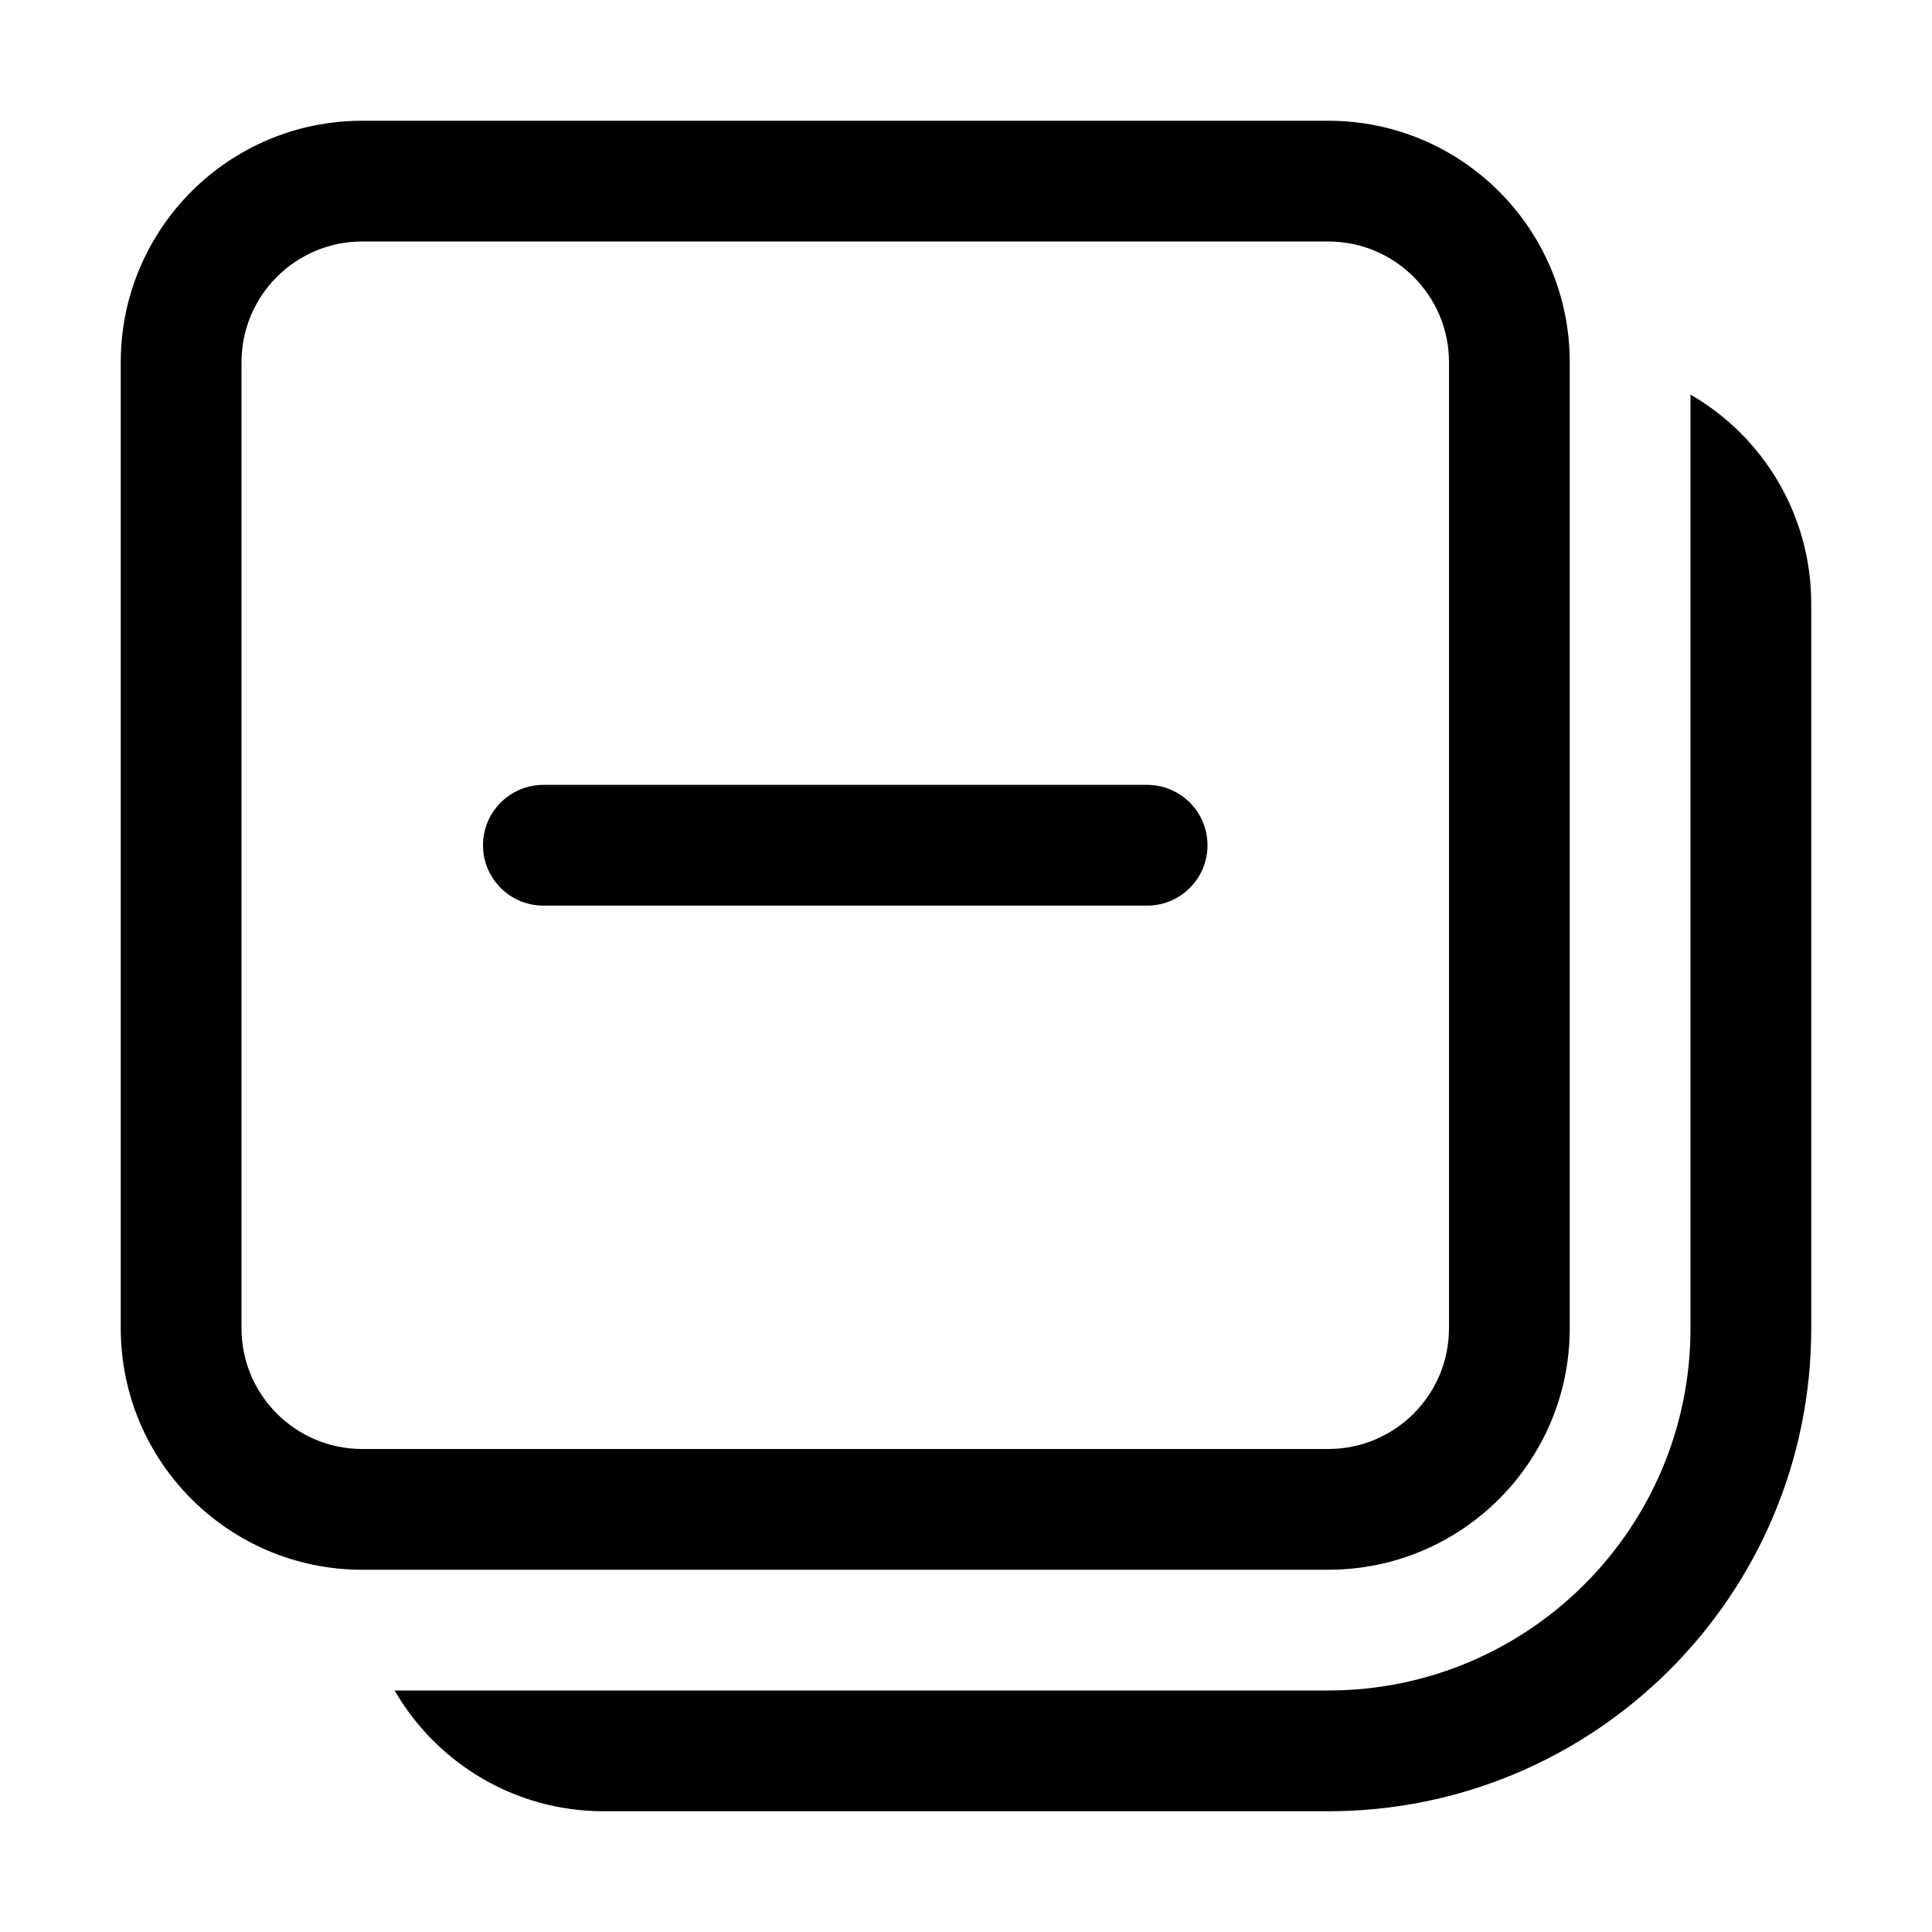
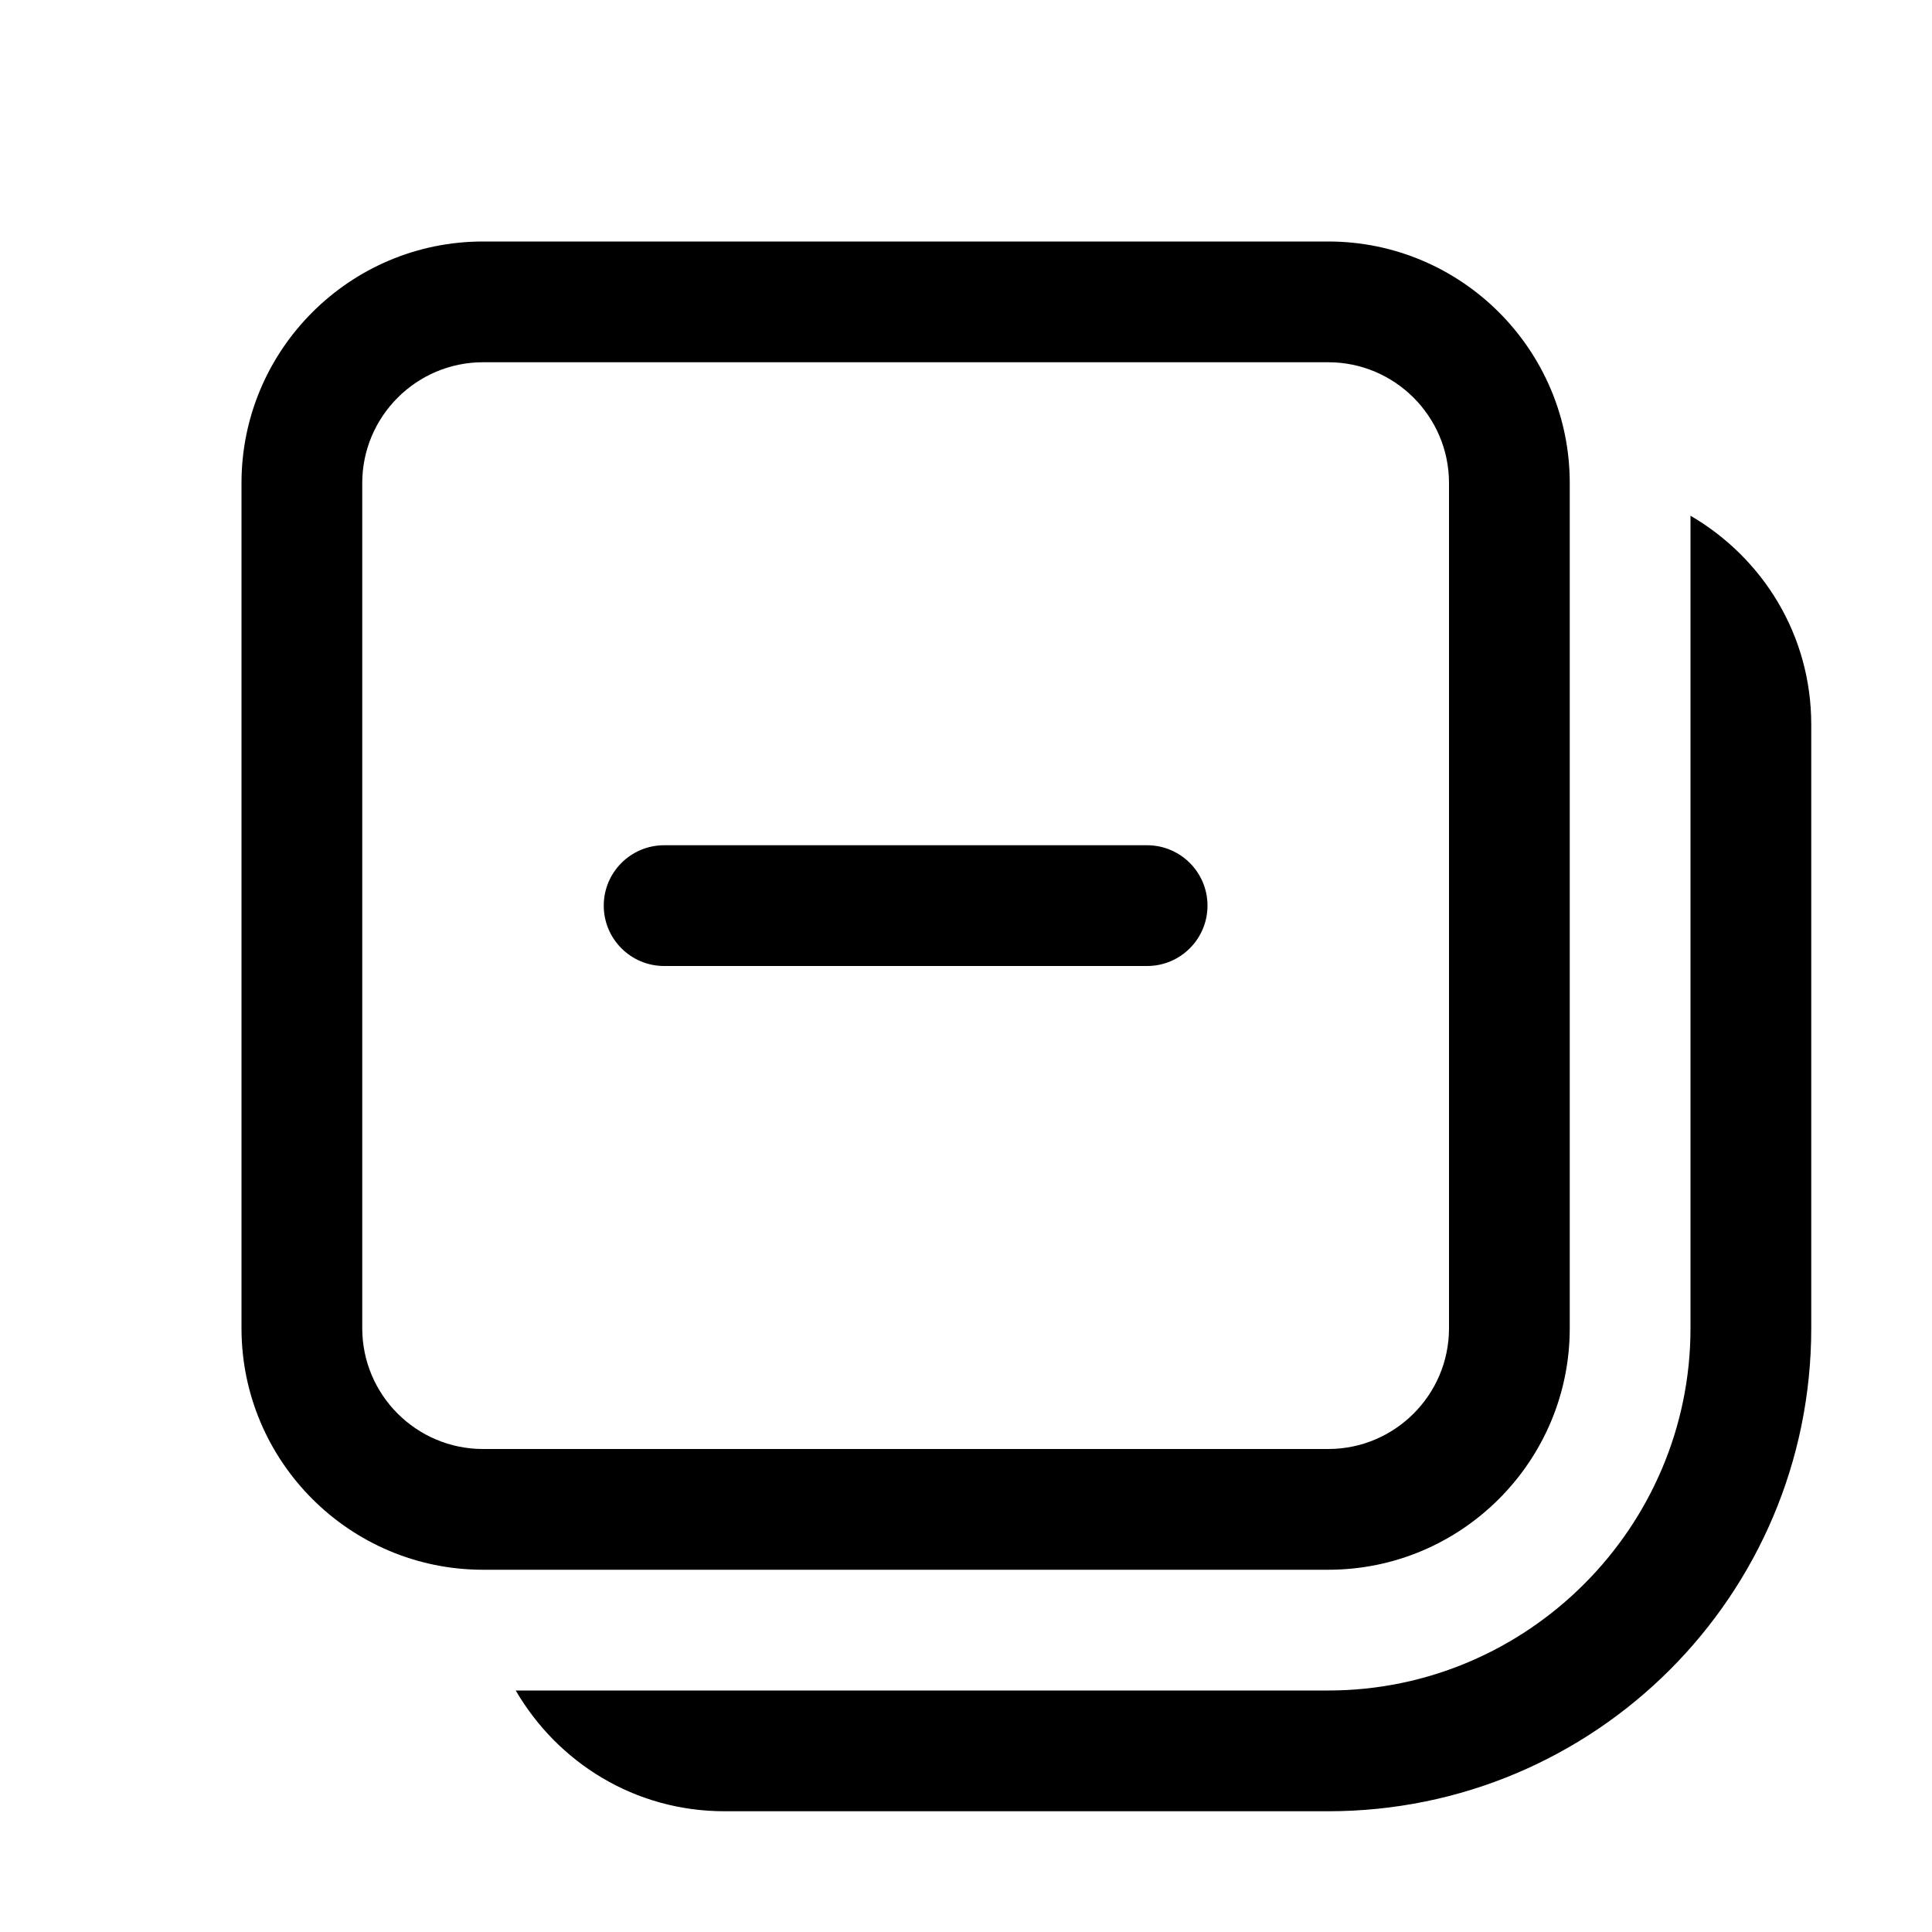
<svg xmlns="http://www.w3.org/2000/svg" width="16" height="16" viewBox="0 0 16 16" fill="currentColor">
-   <path d="M14 3.268V11C14 12.657 12.657 14 11 14H3.268C3.614 14.598 4.26 15 5 15H11C13.209 15 15 13.209 15 11V5C15 4.26 14.598 3.613 14 3.268ZM9.5 7.5C9.776 7.5 10 7.276 10 7C10 6.724 9.776 6.5 9.5 6.5H4.5C4.224 6.5 4 6.724 4 7C4 7.276 4.224 7.5 4.5 7.5H9.5ZM11 1C12.105 1 13 1.895 13 3V11C13 12.105 12.105 13 11 13H3C1.895 13 1 12.105 1 11V3C1 1.895 1.895 1 3 1H11ZM12 3C12 2.448 11.552 2 11 2H3C2.448 2 2 2.448 2 3V11C2 11.552 2.448 12 3 12H11C11.552 12 12 11.552 12 11V3Z" />
+   <path d="M14 4.271C14.6 4.621 15 5.26 15 6V11C15 13.21 13.21 15 11 15H6C5.26 15 4.621 14.6 4.271 14H11C12.65 14 14 12.65 14 11V4.271Z" />
+   <path d="M9.5 7C9.776 7 10 7.224 10 7.5C10 7.776 9.776 8 9.5 8H5.5C5.224 8 5 7.776 5 7.5C5 7.224 5.224 7 5.5 7H9.5Z" />
+   <path fill-rule="evenodd" clip-rule="evenodd" d="M11 2C12.103 2 13 2.897 13 4V11C13 12.103 12.103 13 11 13H4C2.897 13 2 12.103 2 11V4C2 2.897 2.897 2 4 2H11ZM4 3C3.449 3 3 3.449 3 4V11C3 11.552 3.449 12 4 12H11C11.551 12 12 11.552 12 11V4C12 3.449 11.551 3 11 3H4Z" />
</svg>
